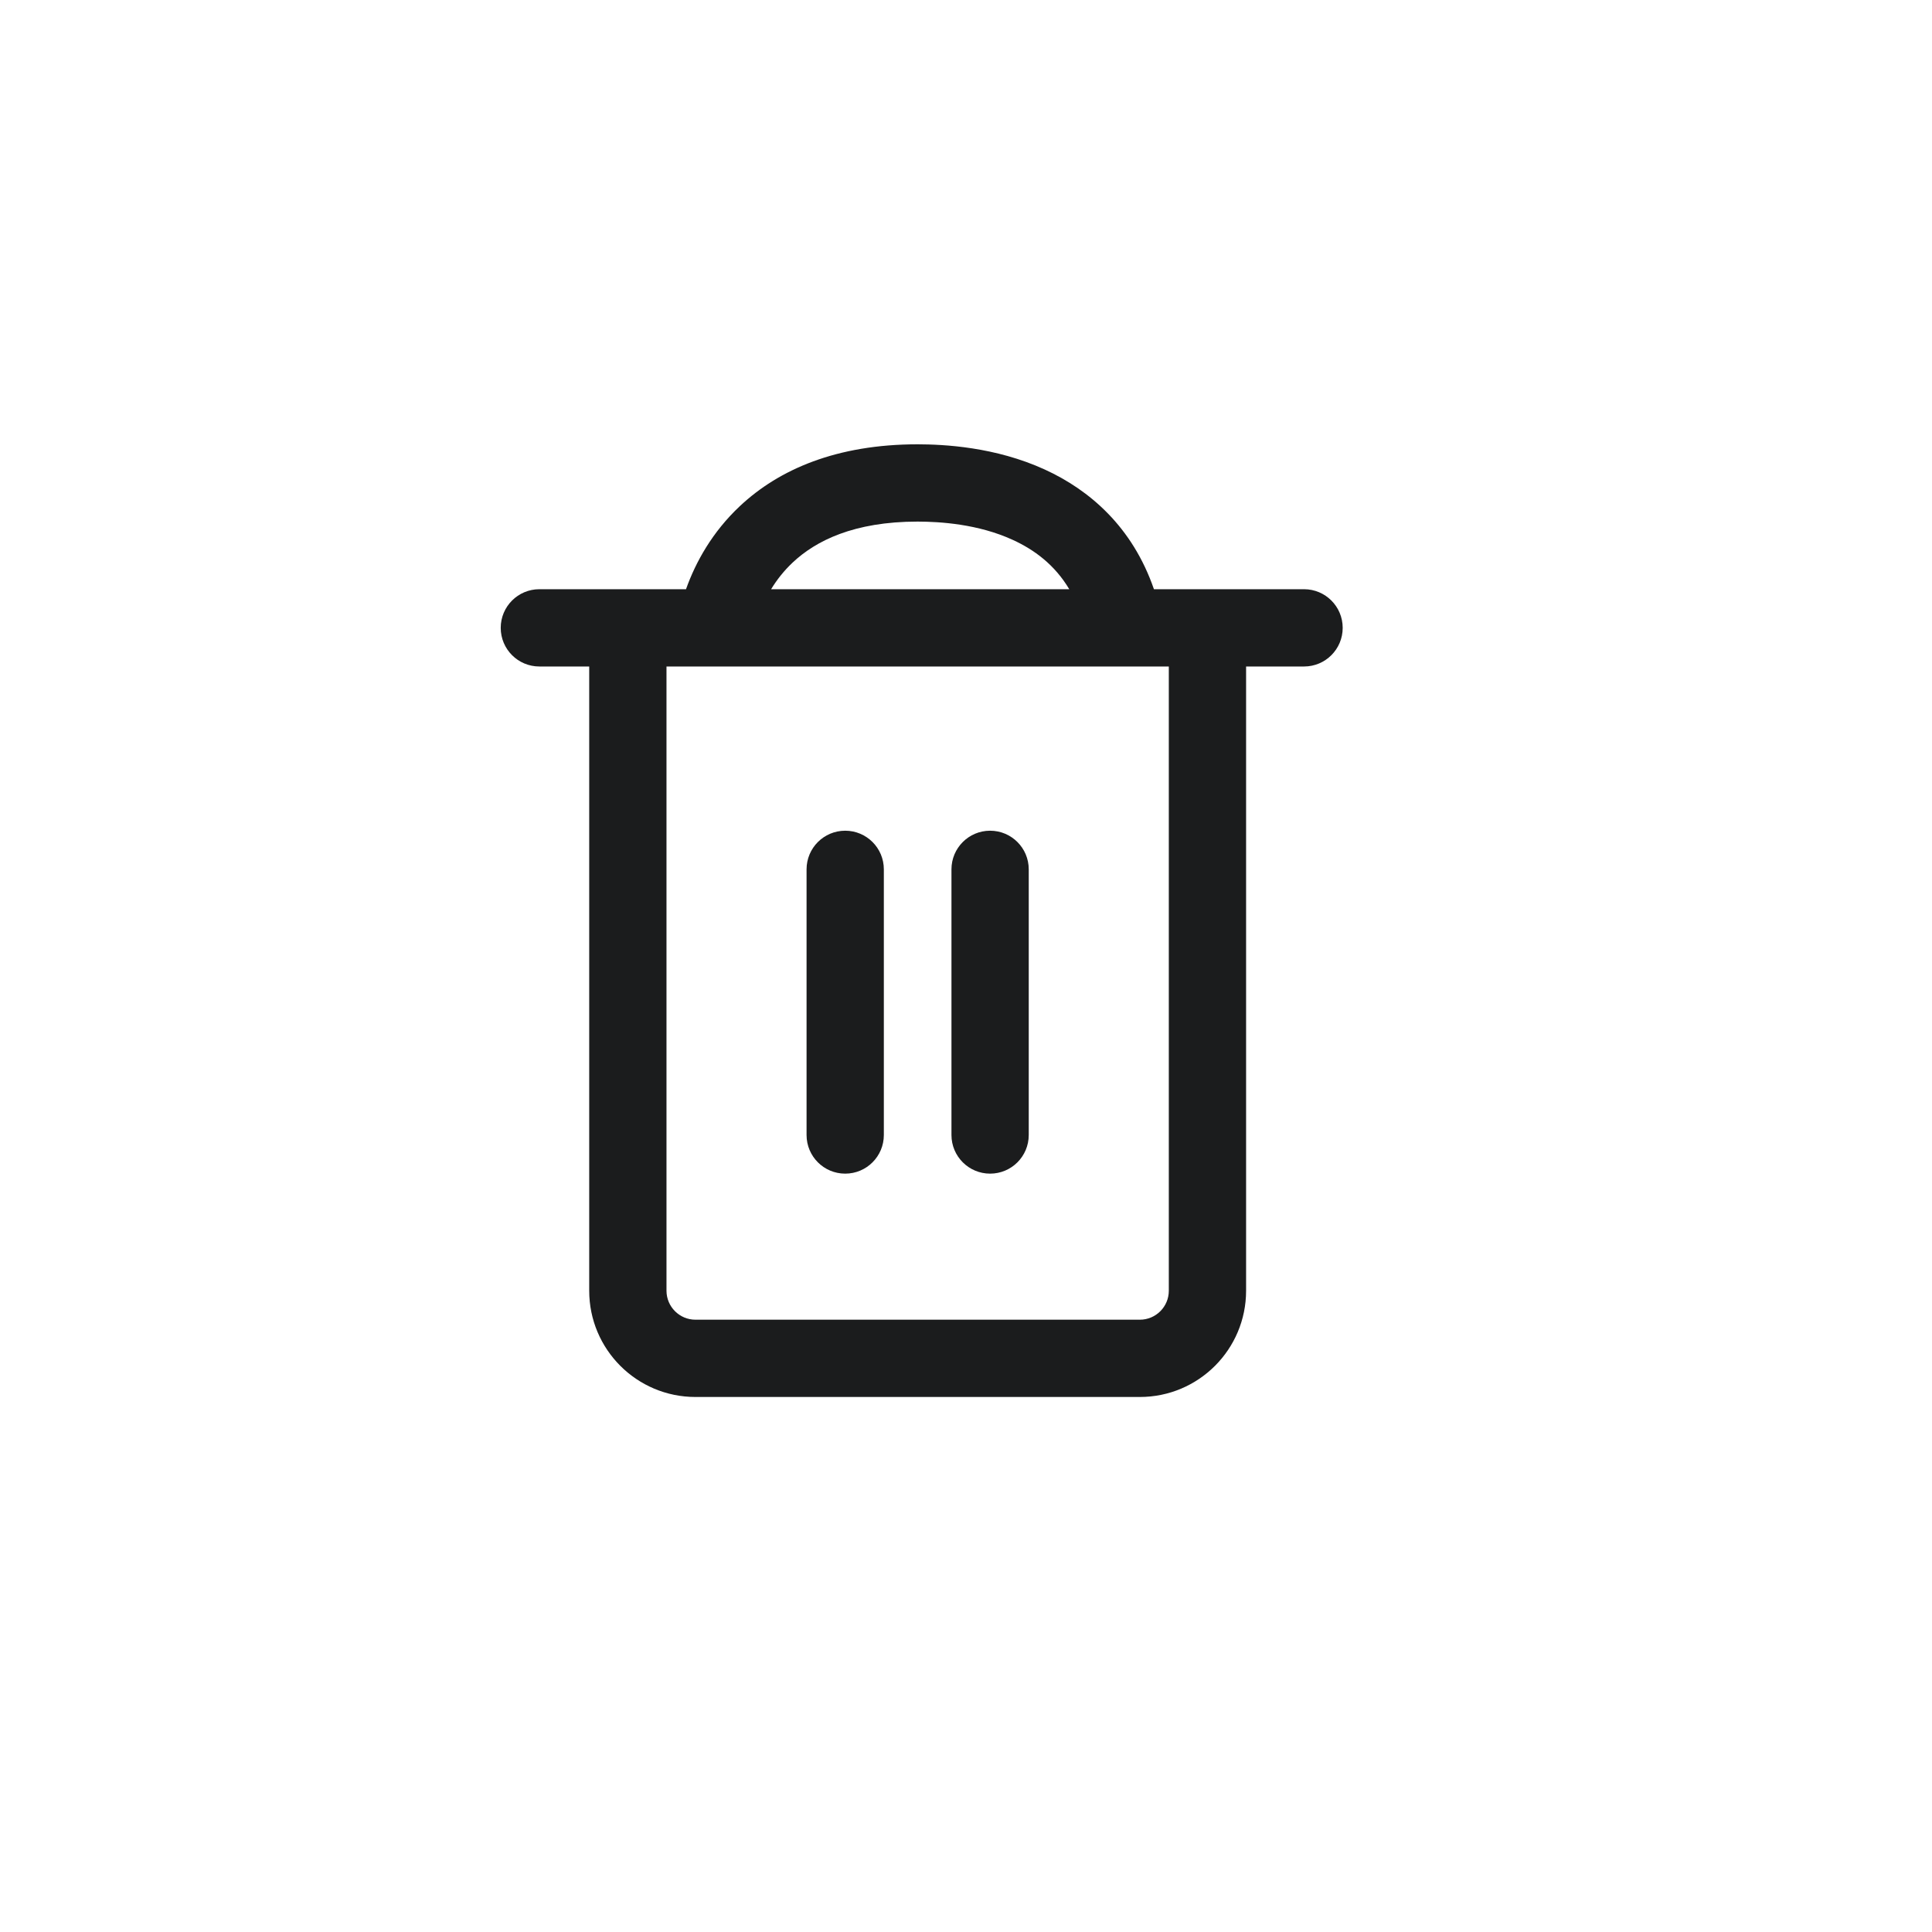
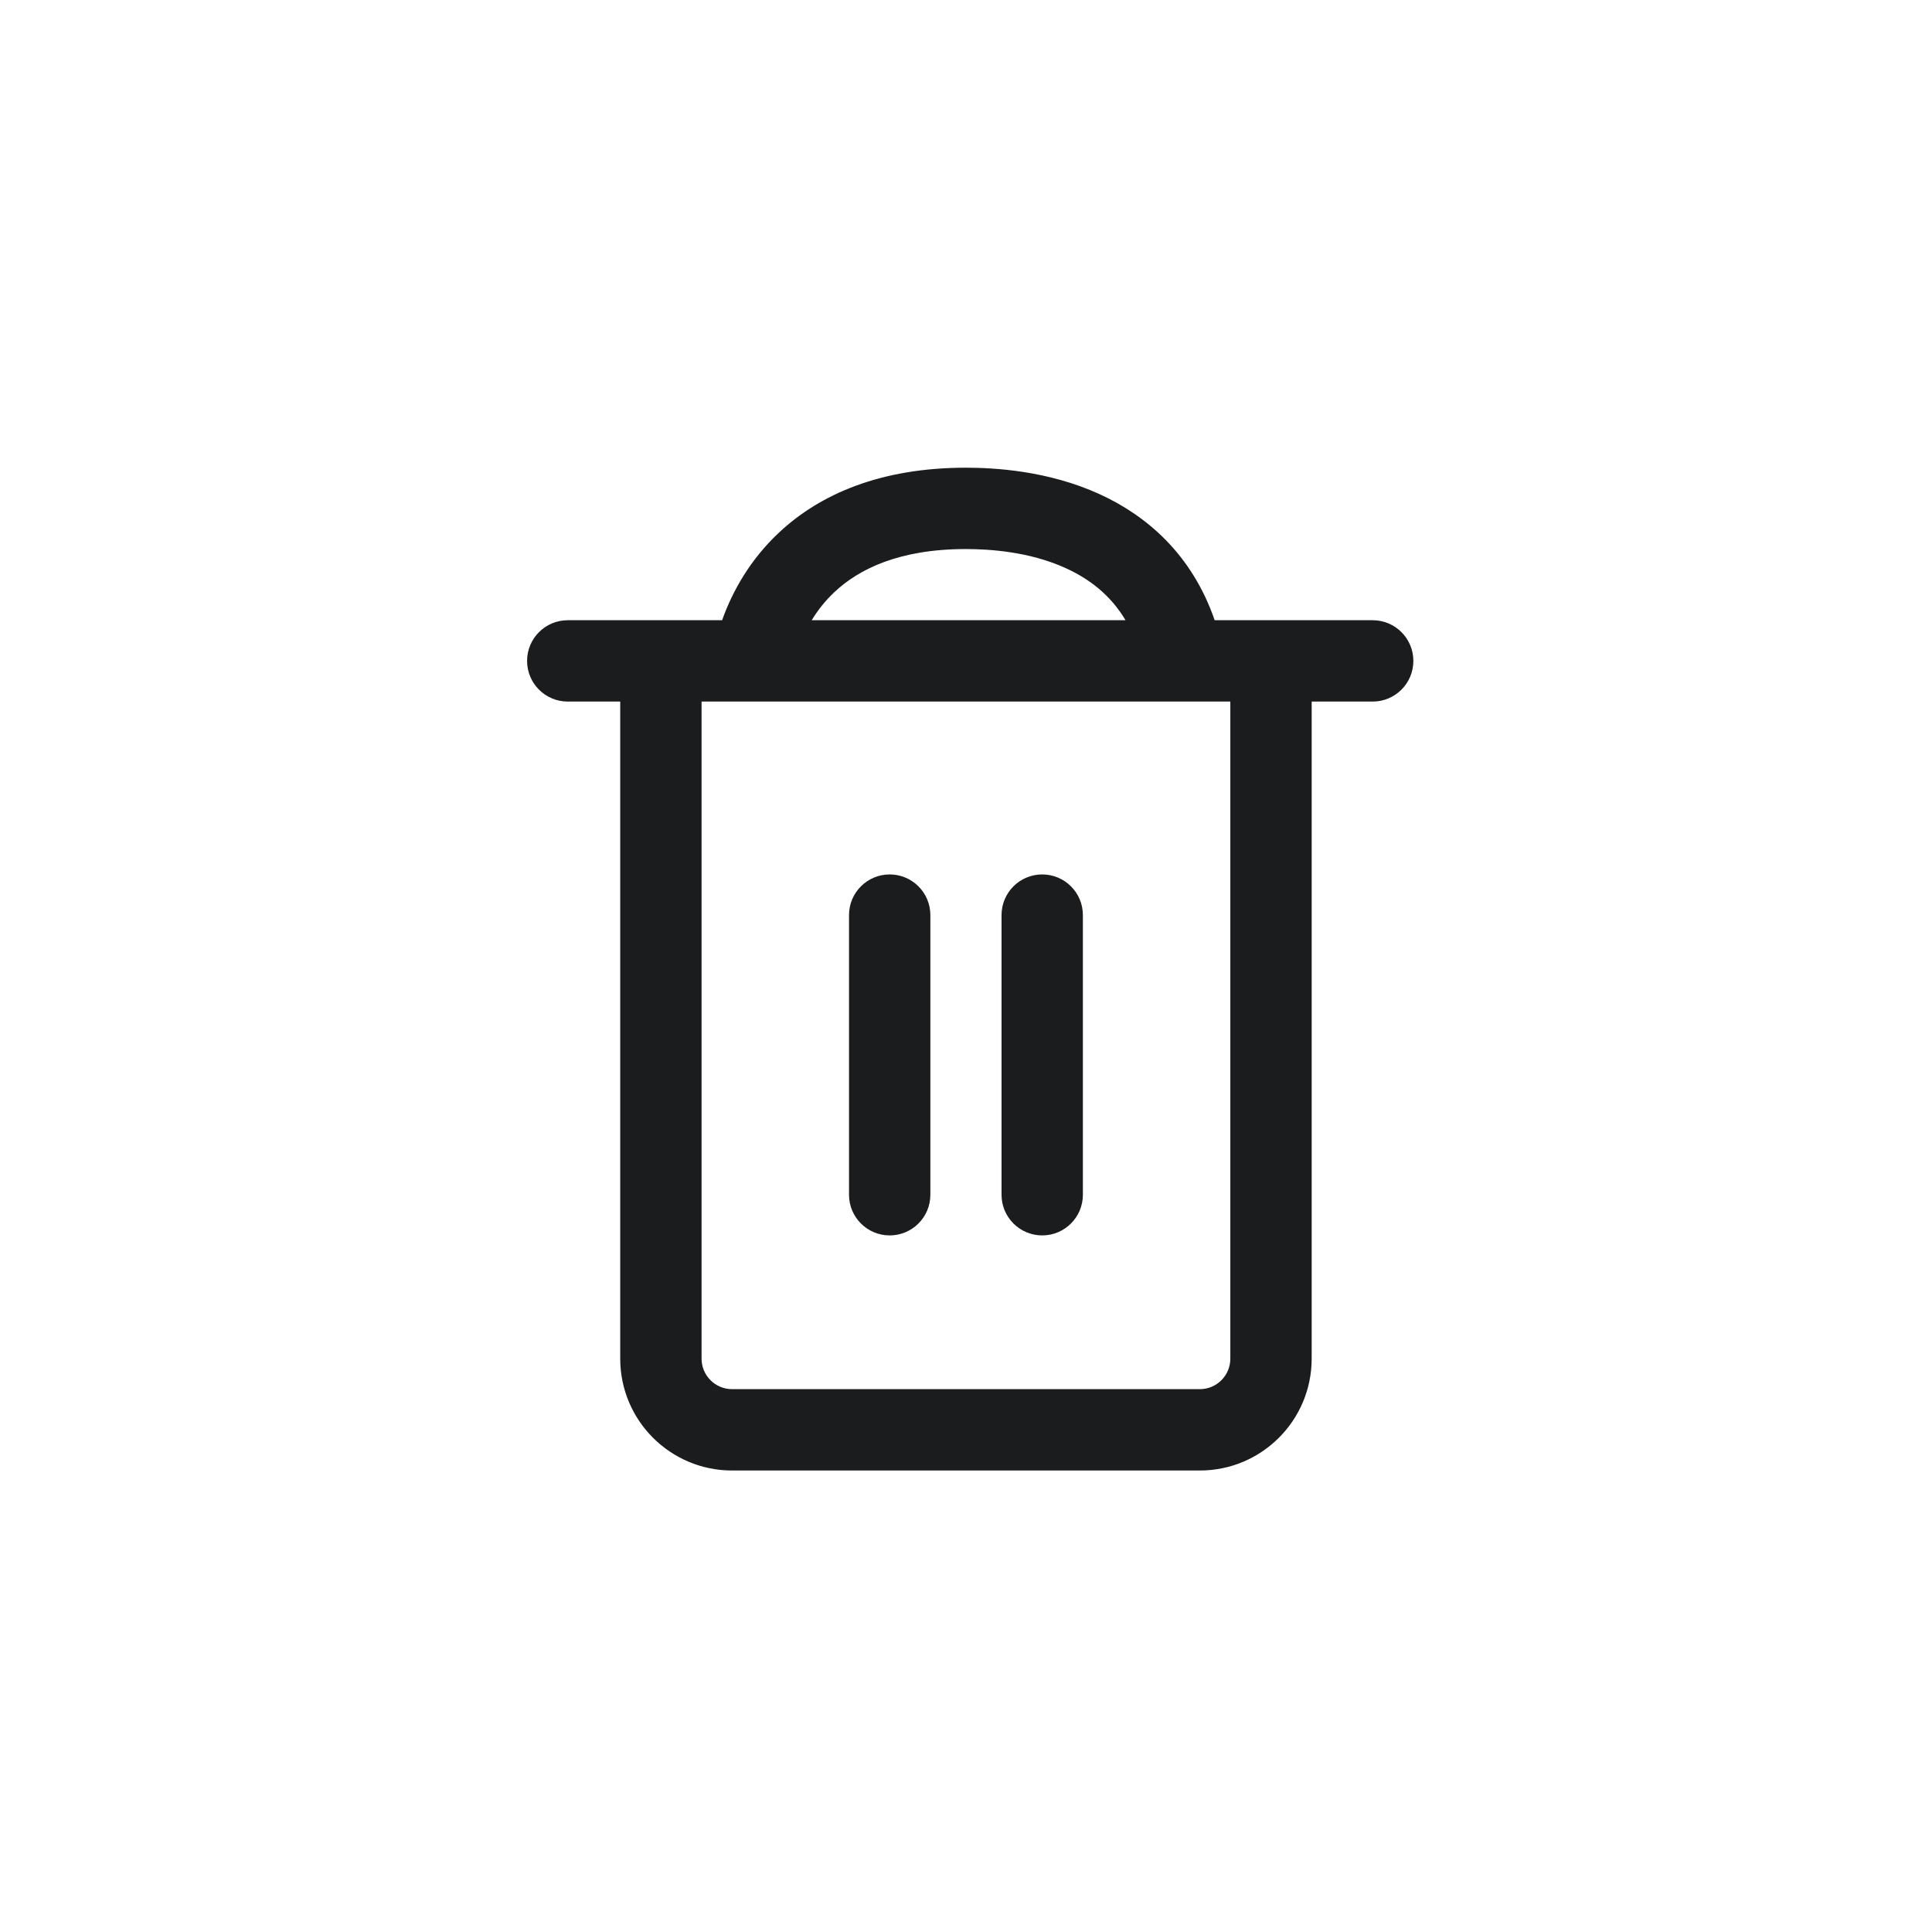
- <svg xmlns="http://www.w3.org/2000/svg" width="40" height="40" viewBox="0 0 40 40" fill="none">
+ <svg xmlns="http://www.w3.org/2000/svg" width="38" height="38" viewBox="0 0 38 38" fill="none">
  <path fill-rule="evenodd" clip-rule="evenodd" d="M16.413 11.645C16.23 11.817 16.082 12.006 15.965 12.199L22.138 12.199C21.836 11.692 21.413 11.381 20.967 11.177C20.25 10.848 19.461 10.8 18.999 10.799M13.799 13.799V26.723C13.799 27.054 14.068 27.323 14.399 27.323H23.599C23.931 27.323 24.199 27.054 24.199 26.723V13.799L13.799 13.799ZM25.799 13.799V26.723C25.799 27.938 24.814 28.923 23.599 28.923H14.399C13.184 28.923 12.199 27.938 12.199 26.723V13.799H11.167C10.725 13.799 10.367 13.441 10.367 12.999C10.367 12.557 10.725 12.199 11.167 12.199H14.203C14.404 11.633 14.75 11.012 15.318 10.479C16.129 9.717 17.324 9.199 18.999 9.199C19.538 9.2 20.603 9.25 21.633 9.722C22.559 10.146 23.446 10.908 23.891 12.199L26.999 12.199C27.441 12.199 27.799 12.557 27.799 12.999C27.799 13.441 27.441 13.799 26.999 13.799H25.799ZM16.413 11.645C16.889 11.198 17.675 10.799 18.999 10.799L16.413 11.645ZM17.499 17.199C17.941 17.199 18.299 17.557 18.299 17.999V23.499C18.299 23.941 17.941 24.299 17.499 24.299C17.057 24.299 16.699 23.941 16.699 23.499V17.999C16.699 17.557 17.057 17.199 17.499 17.199ZM20.499 17.199C20.941 17.199 21.299 17.557 21.299 17.999V23.499C21.299 23.941 20.941 24.299 20.499 24.299C20.057 24.299 19.699 23.941 19.699 23.499V17.999C19.699 17.557 20.057 17.199 20.499 17.199Z" fill="#1B1C1D" />
</svg>
